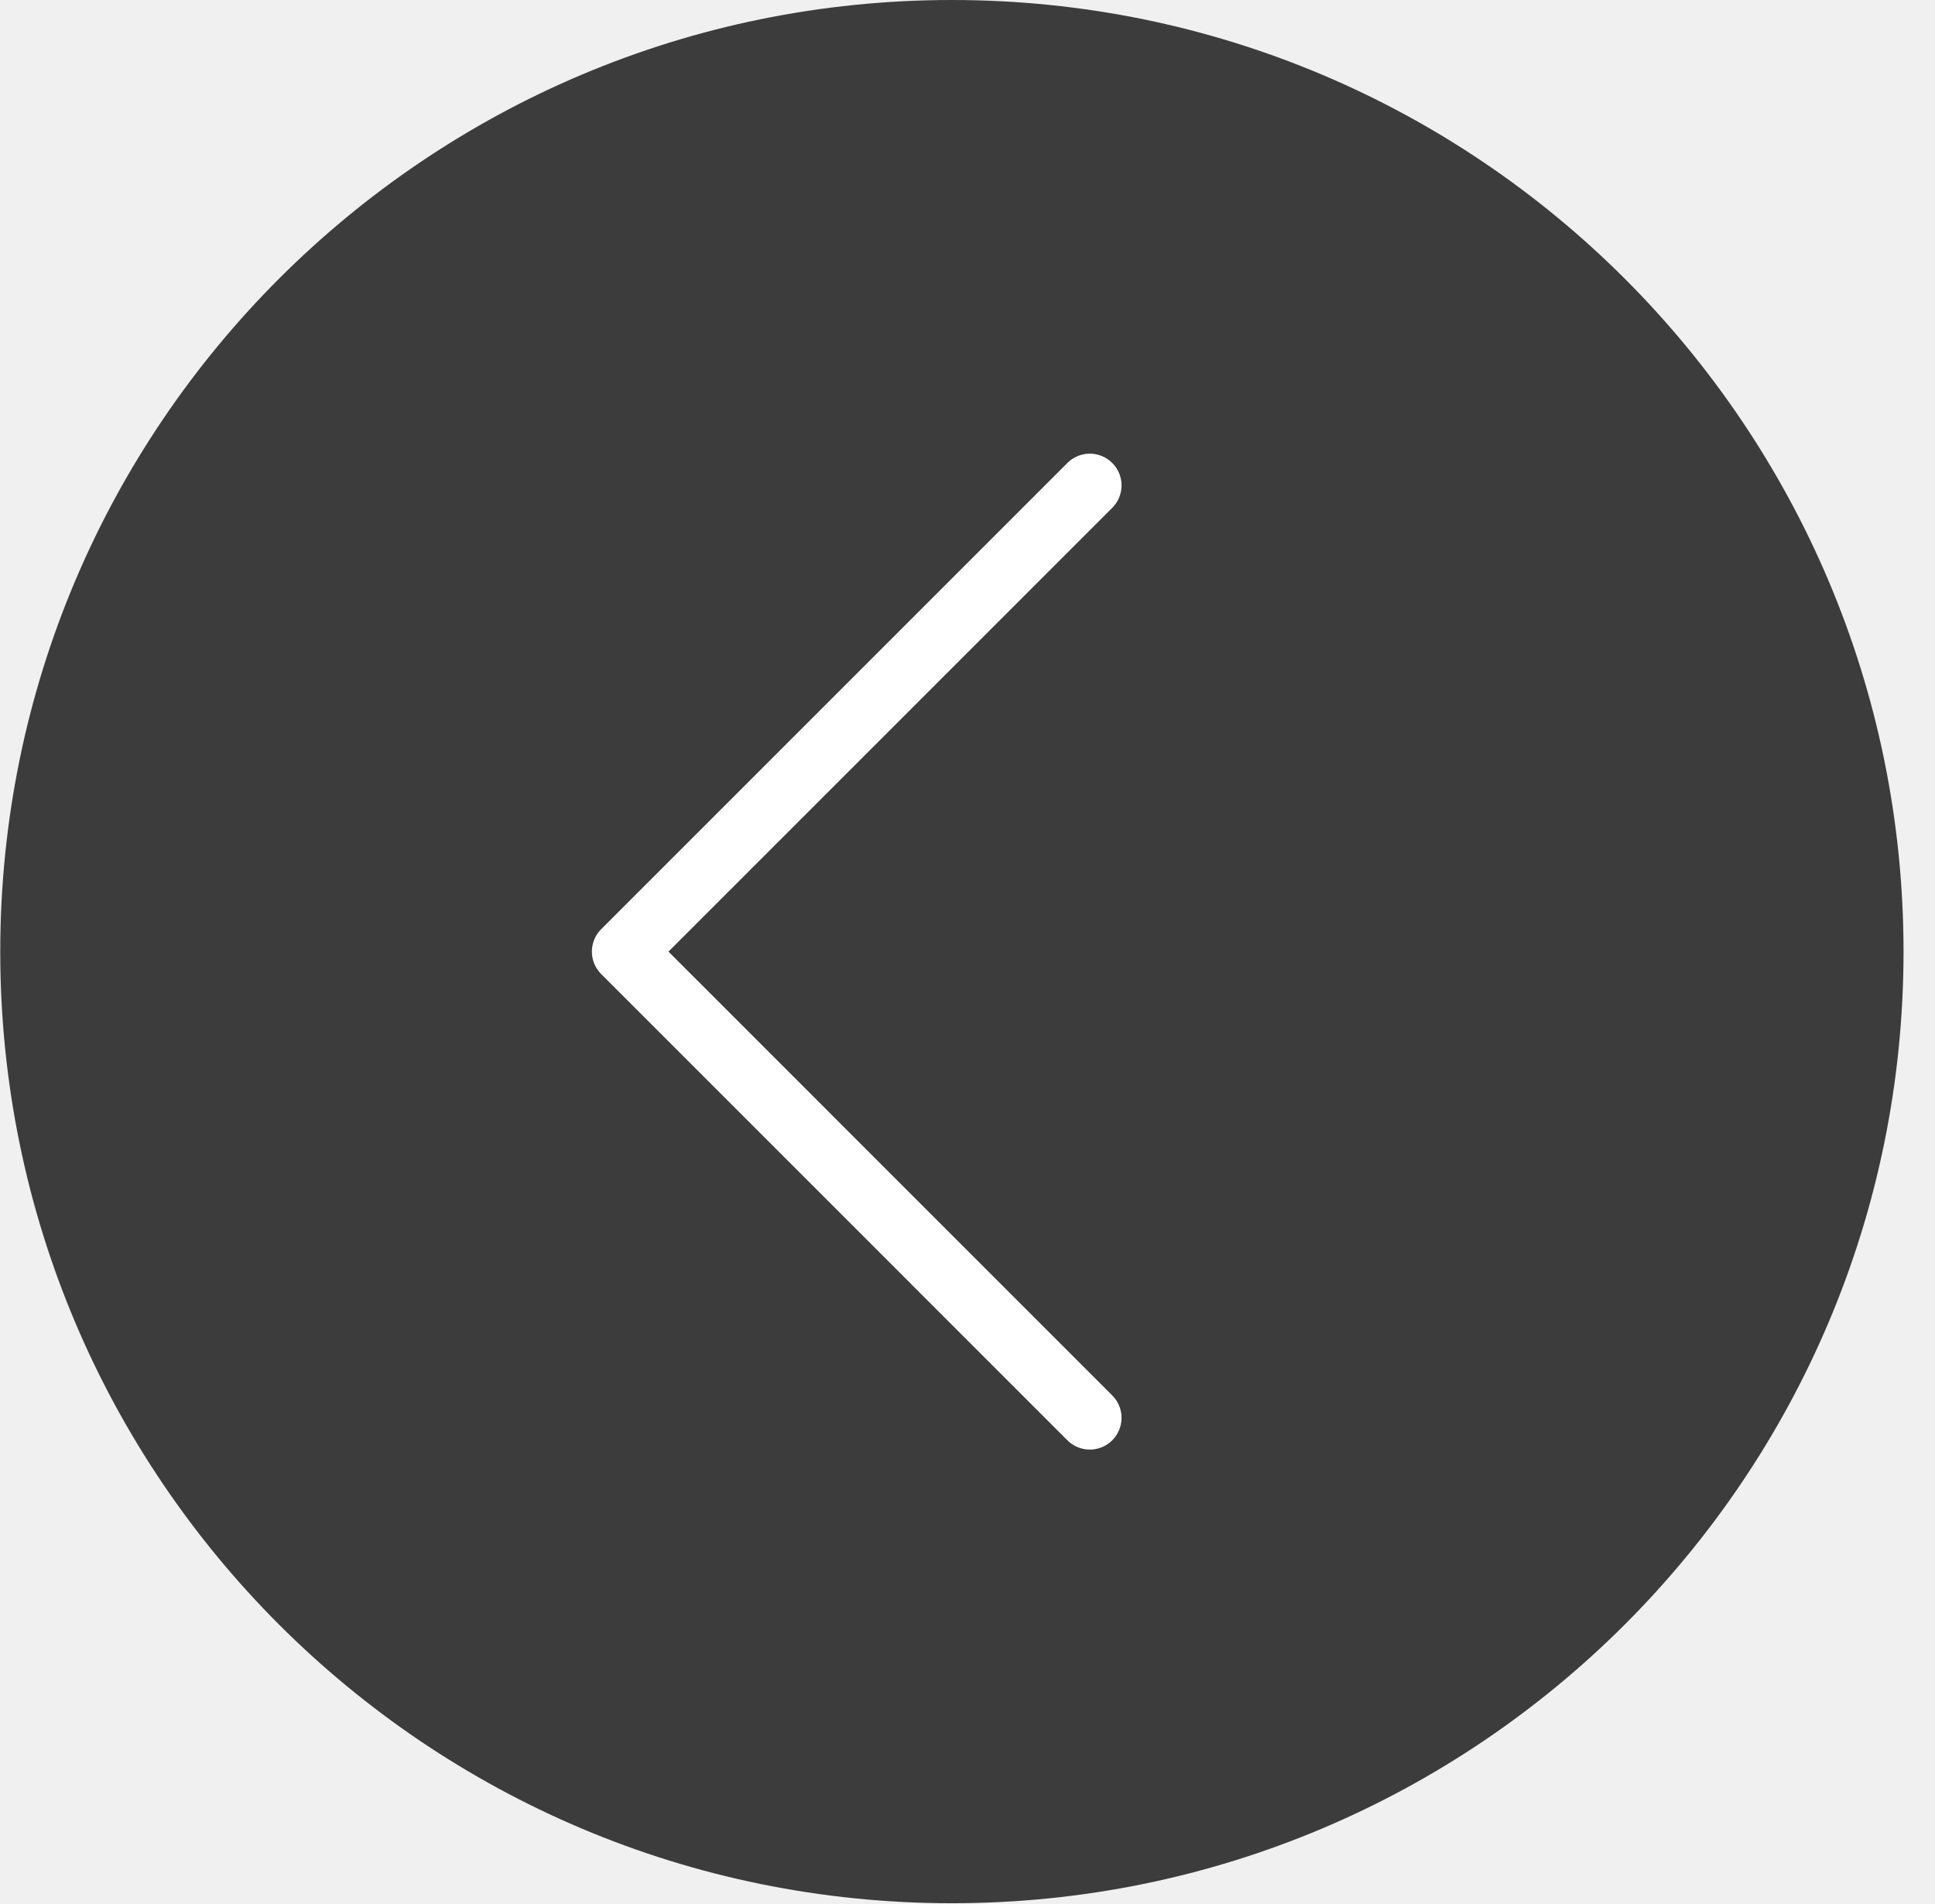
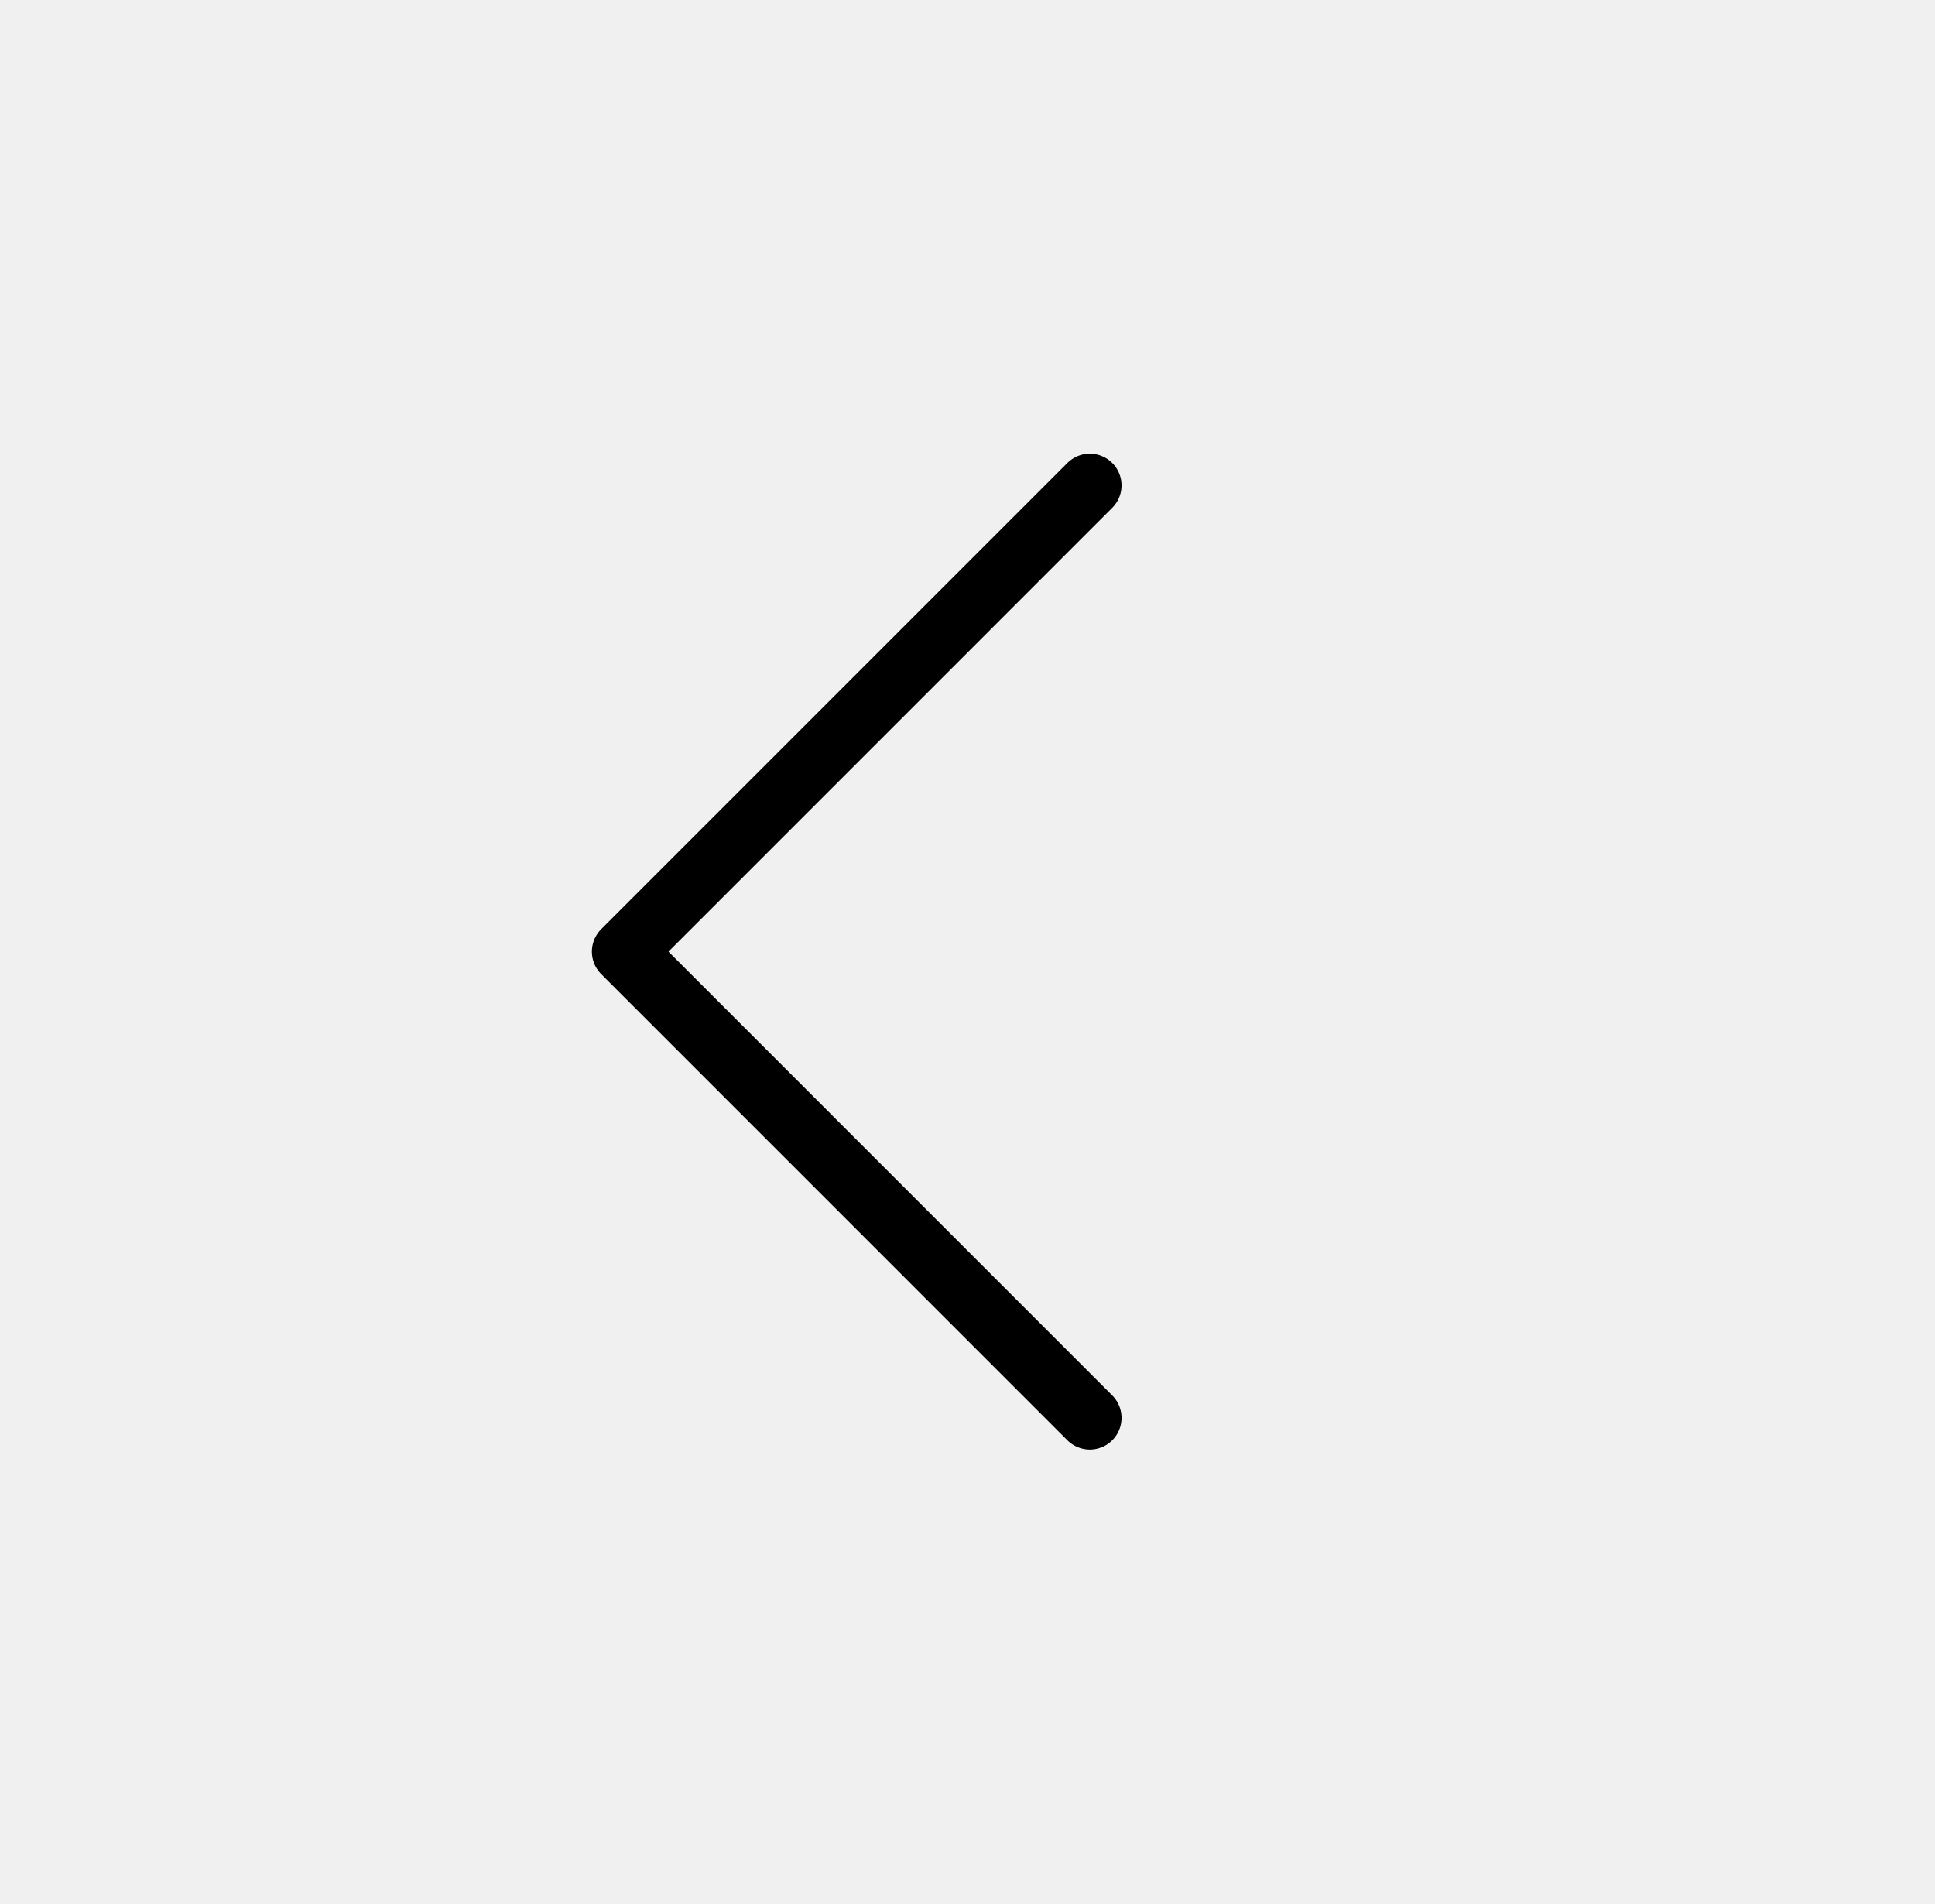
<svg xmlns="http://www.w3.org/2000/svg" width="100%" height="100%" viewBox="0 0 61 60" version="1.1" xml:space="preserve" style="fill-rule:evenodd;clip-rule:evenodd;stroke-linecap:round;stroke-linejoin:round;stroke-miterlimit:1.414;">
  <g id="pre">
-     <circle cx="30.008" cy="30" r="30" style="fill:#000;fill-opacity:0.75;" />
-     <path d="M34.356,15.302l-14.697,14.698l14.697,14.698" style="fill:none;stroke-width:2px;stroke:#fff;" />
+     <path d="M34.356,15.302l-14.697,14.698l14.697,14.698" style="fill:none;stroke-width:2px;stroke:#000;" />
  </g>
</svg>
